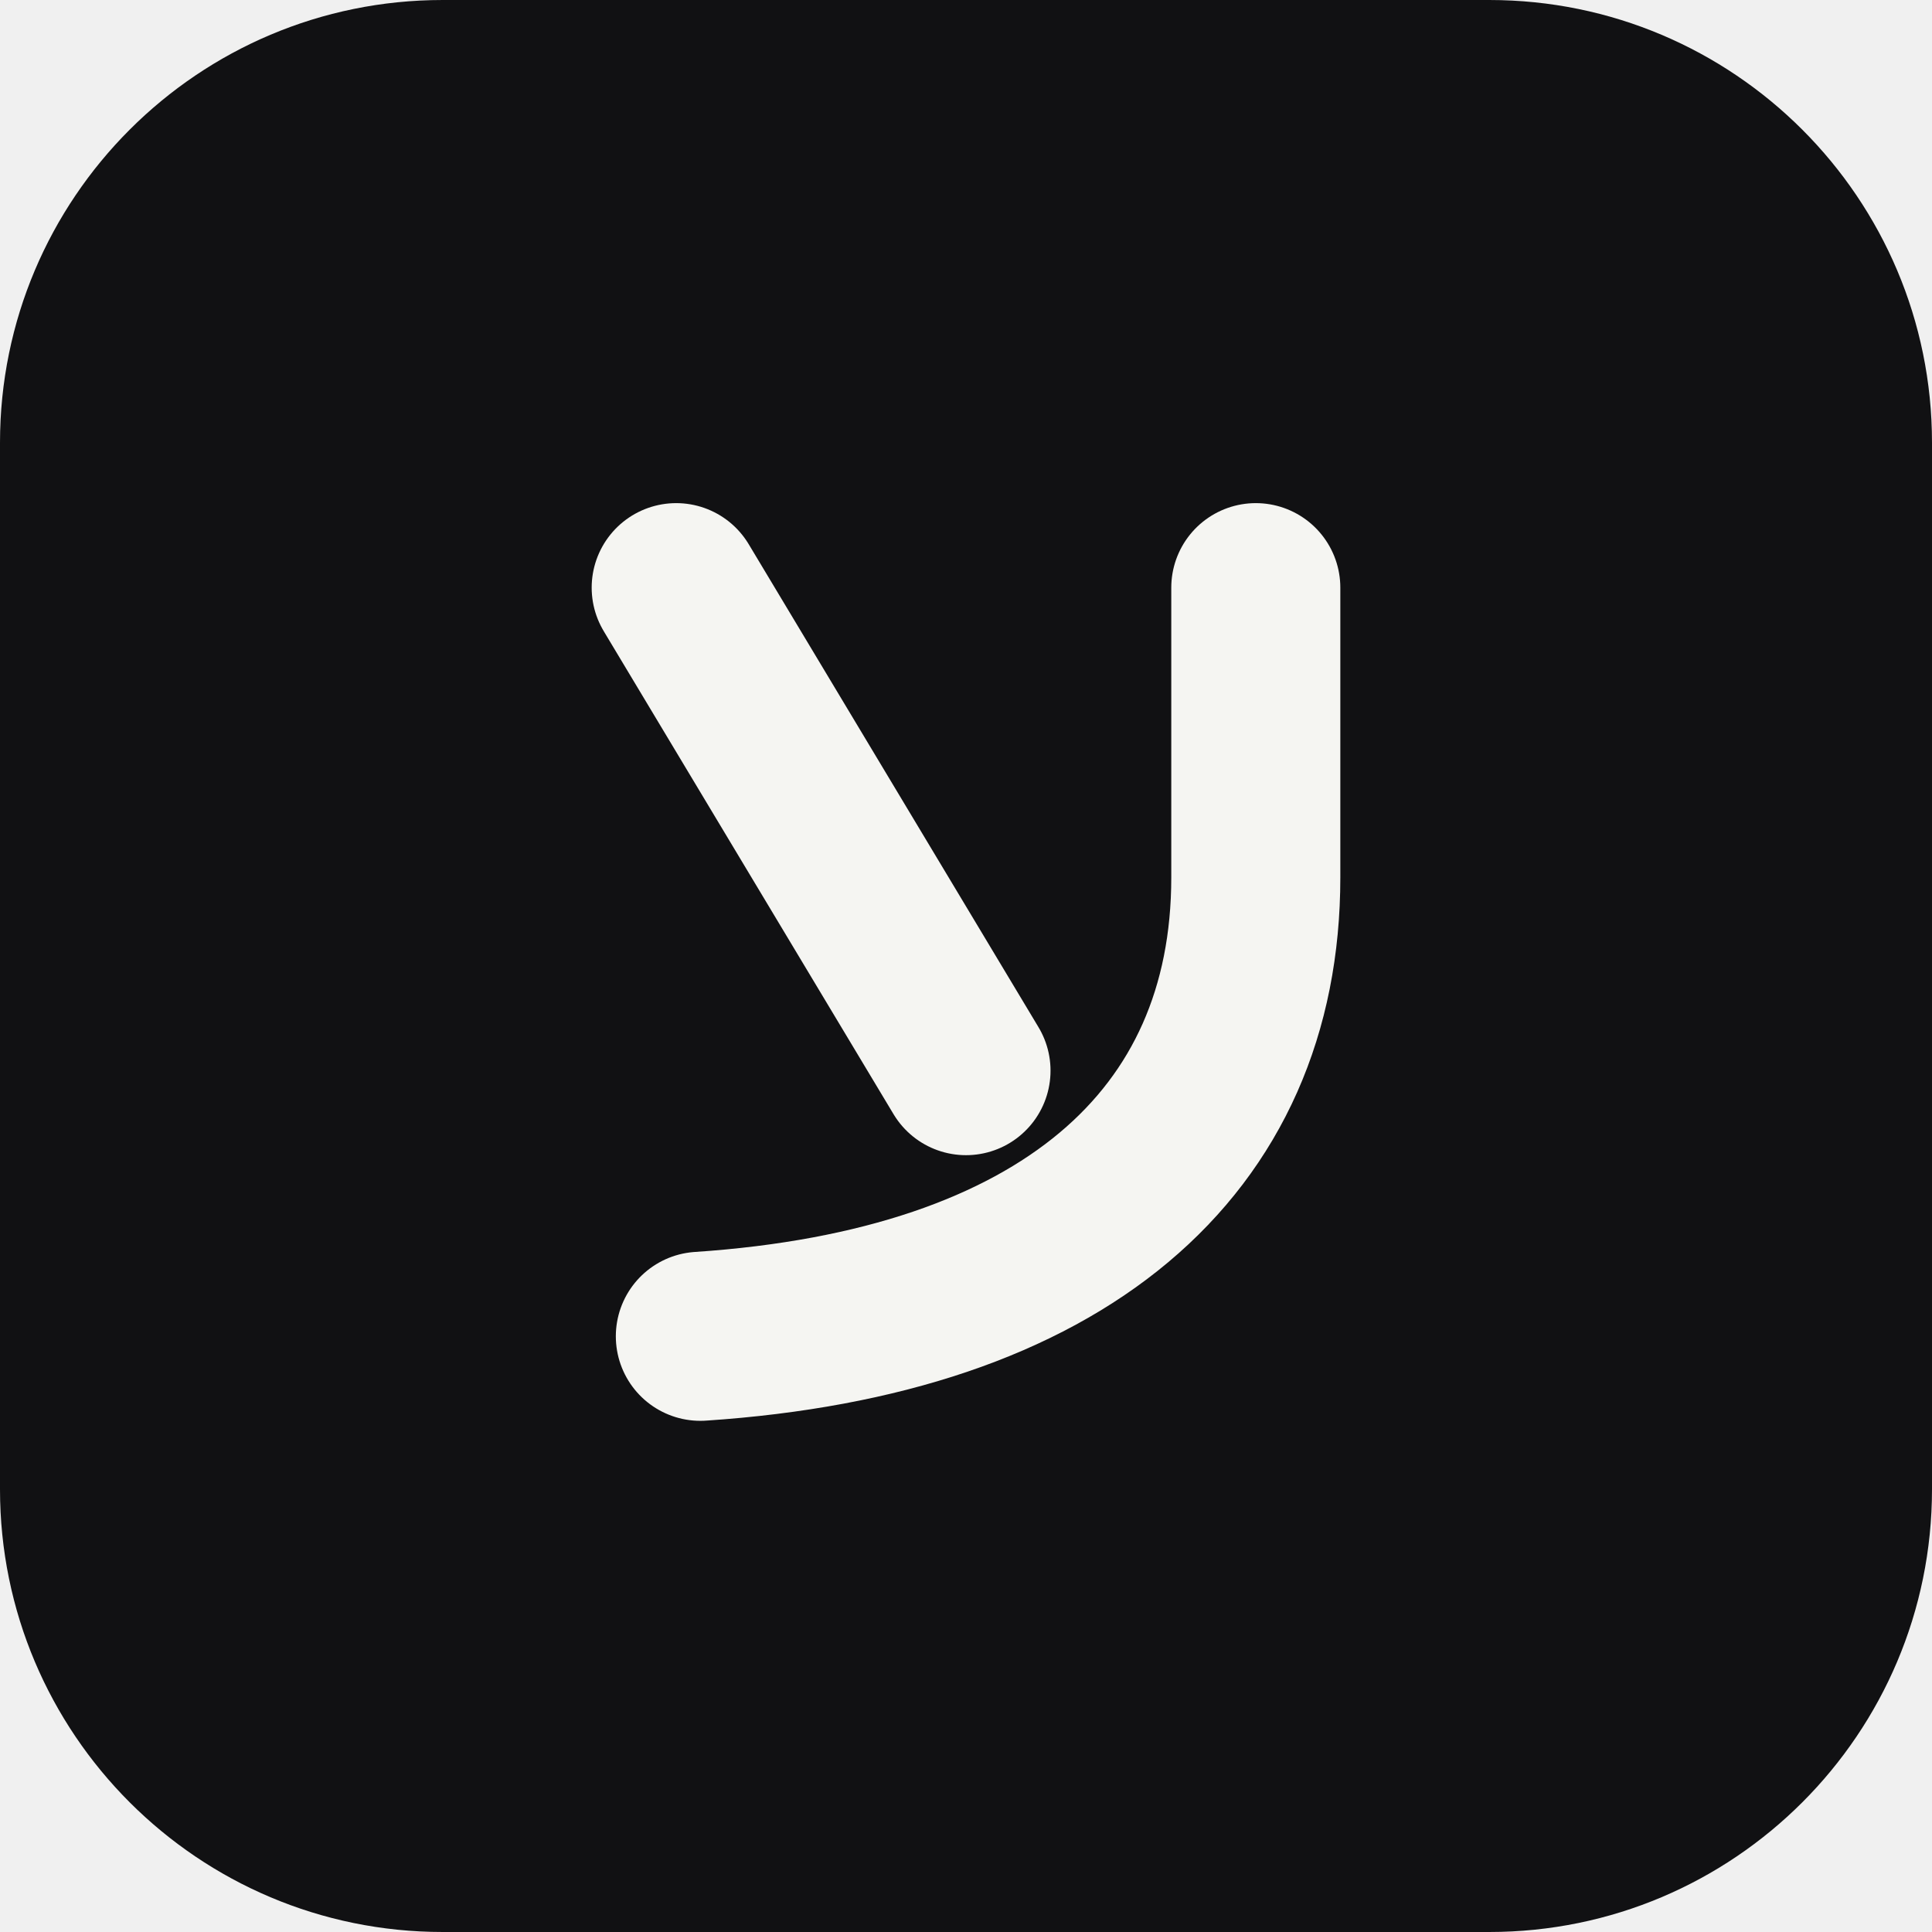
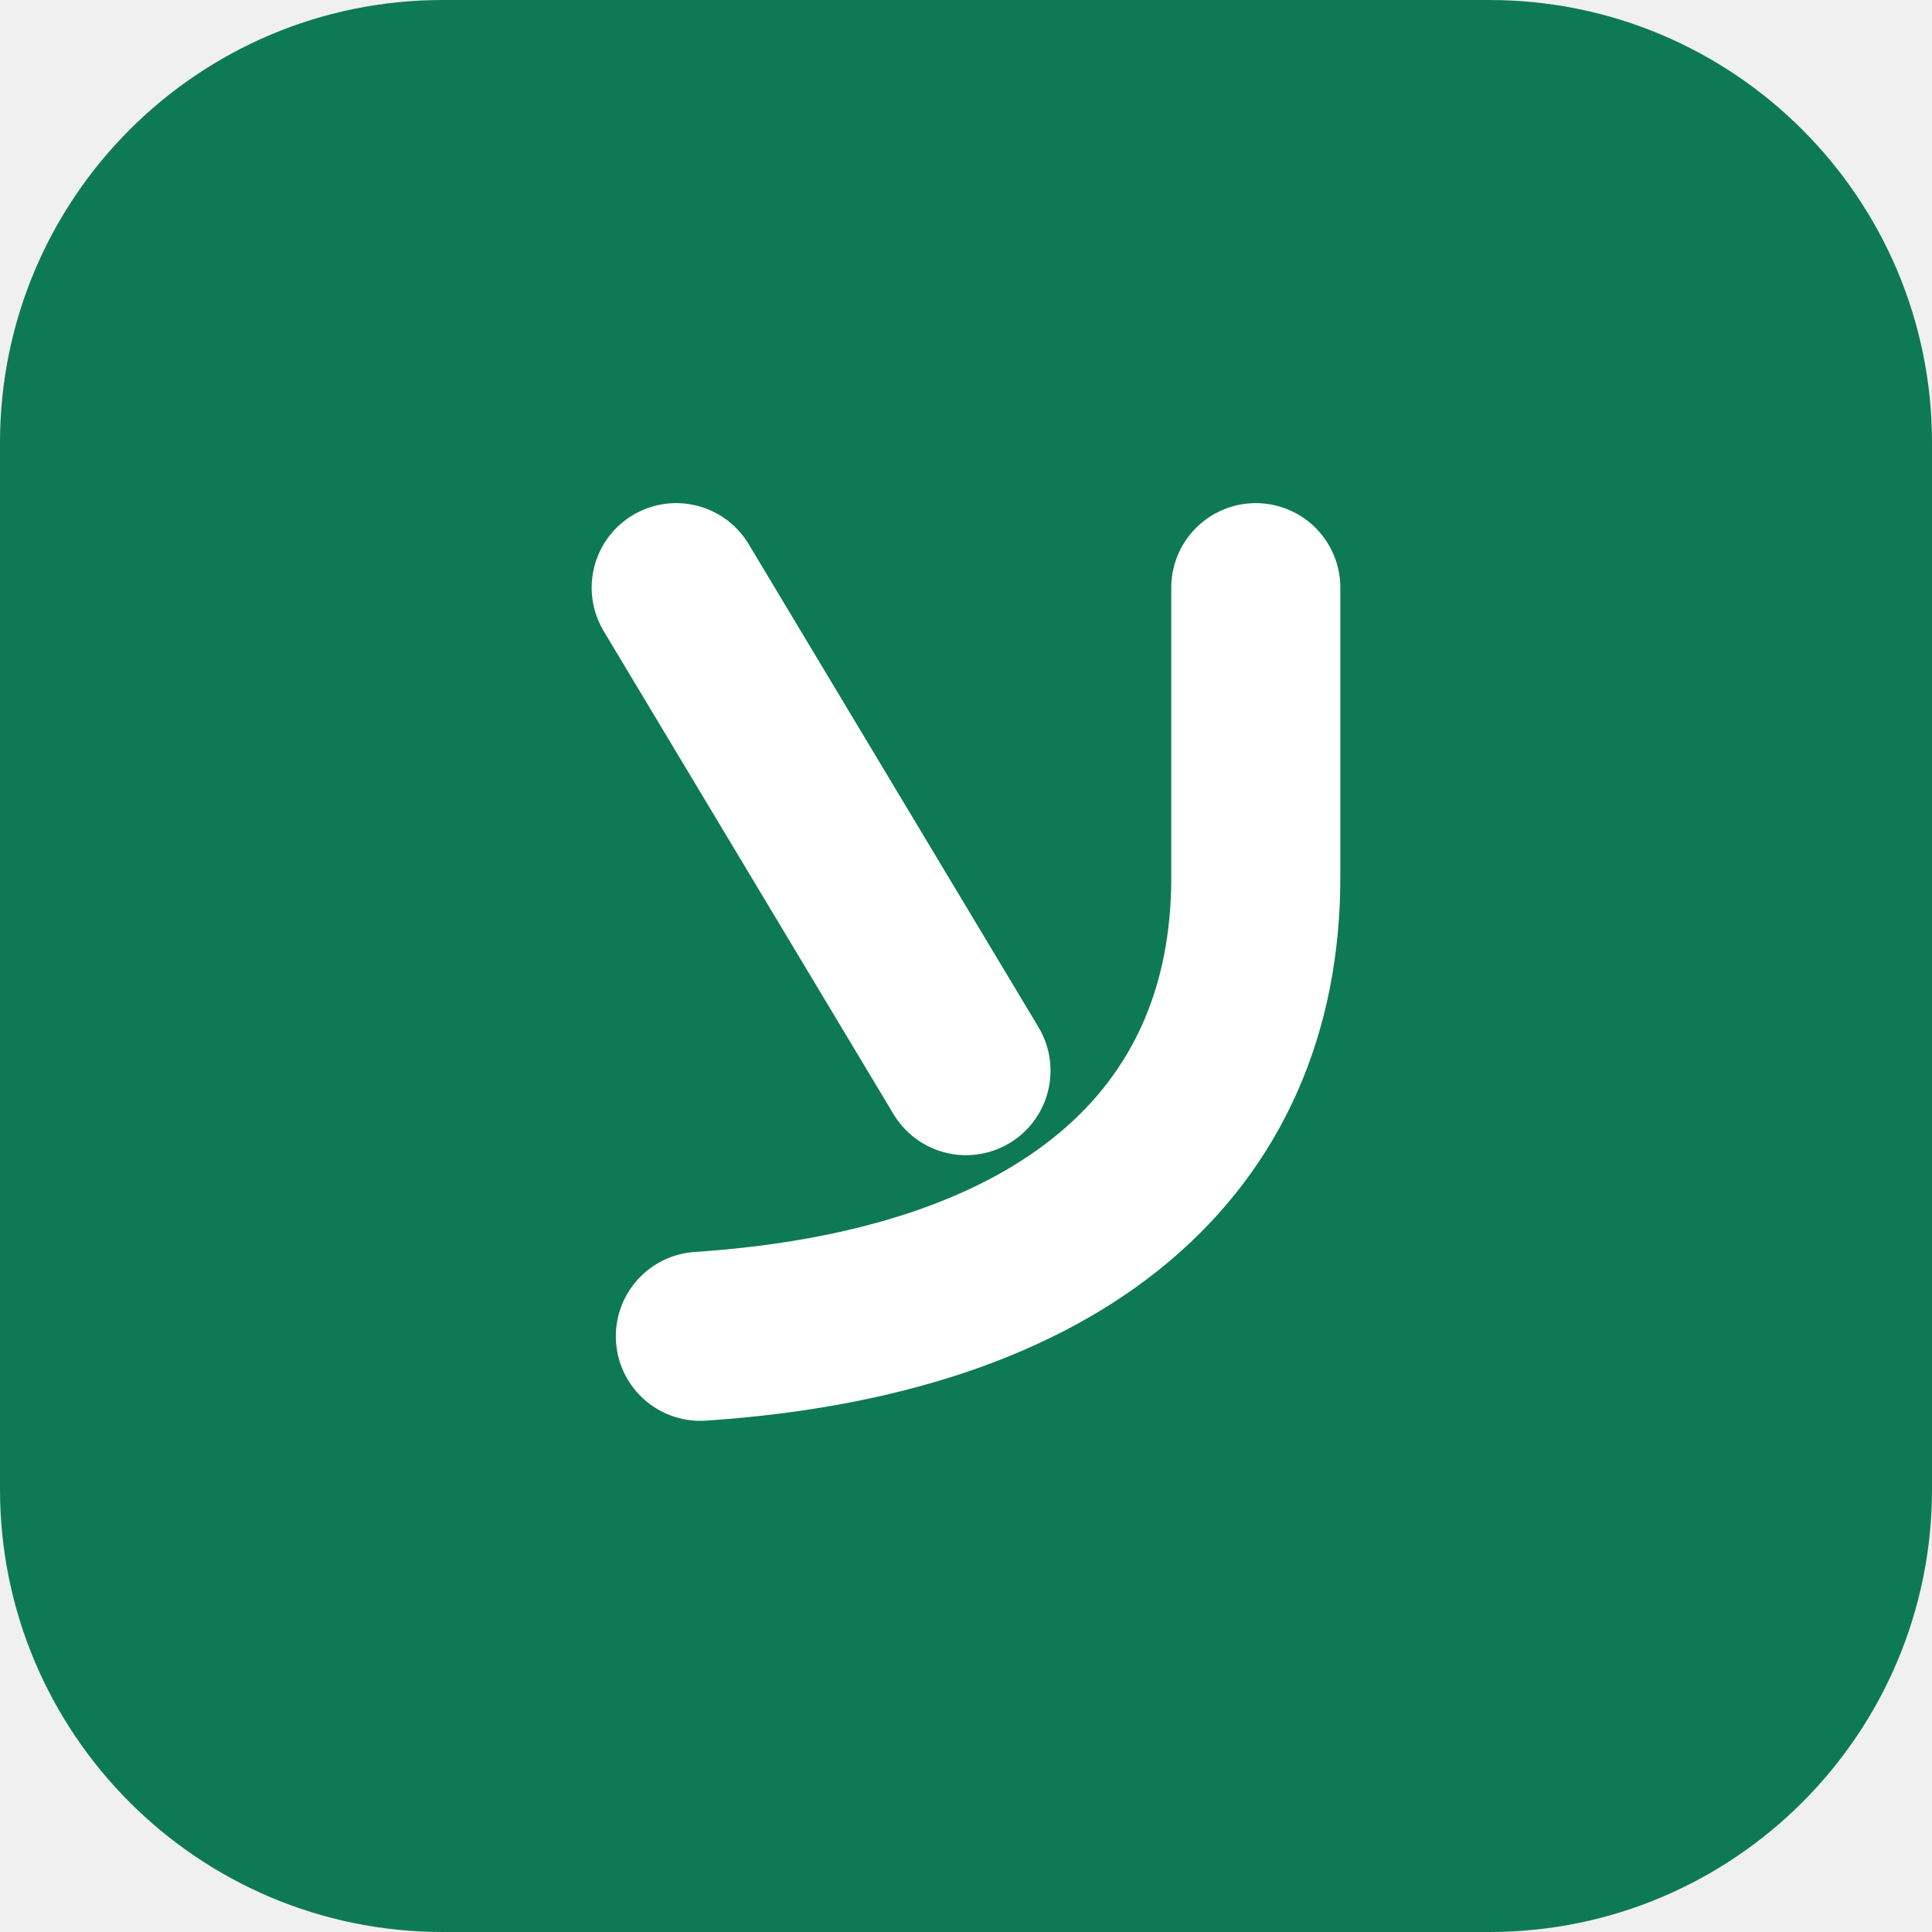
<svg xmlns="http://www.w3.org/2000/svg" viewBox="0 0 48 48">
-   <rect width="48" height="48" rx="11" fill="#111113" />
-   <path d="M12 9 24 29M36 9v12c0 11-8 18-23 19" transform="translate(9.6 9.2) scale(.6)" fill="none" stroke="#F5F5F2" stroke-width="7" stroke-linecap="round" stroke-linejoin="round" />
+   <rect width="48" height="48" rx="11" fill="#0E7A55" />
+   <path d="M12 9 24 29M36 9v12c0 11-8 18-23 19" transform="translate(9.6 9.2) scale(.6)" fill="none" stroke="#FFFFFF" stroke-width="7" stroke-linecap="round" stroke-linejoin="round" />
</svg>
